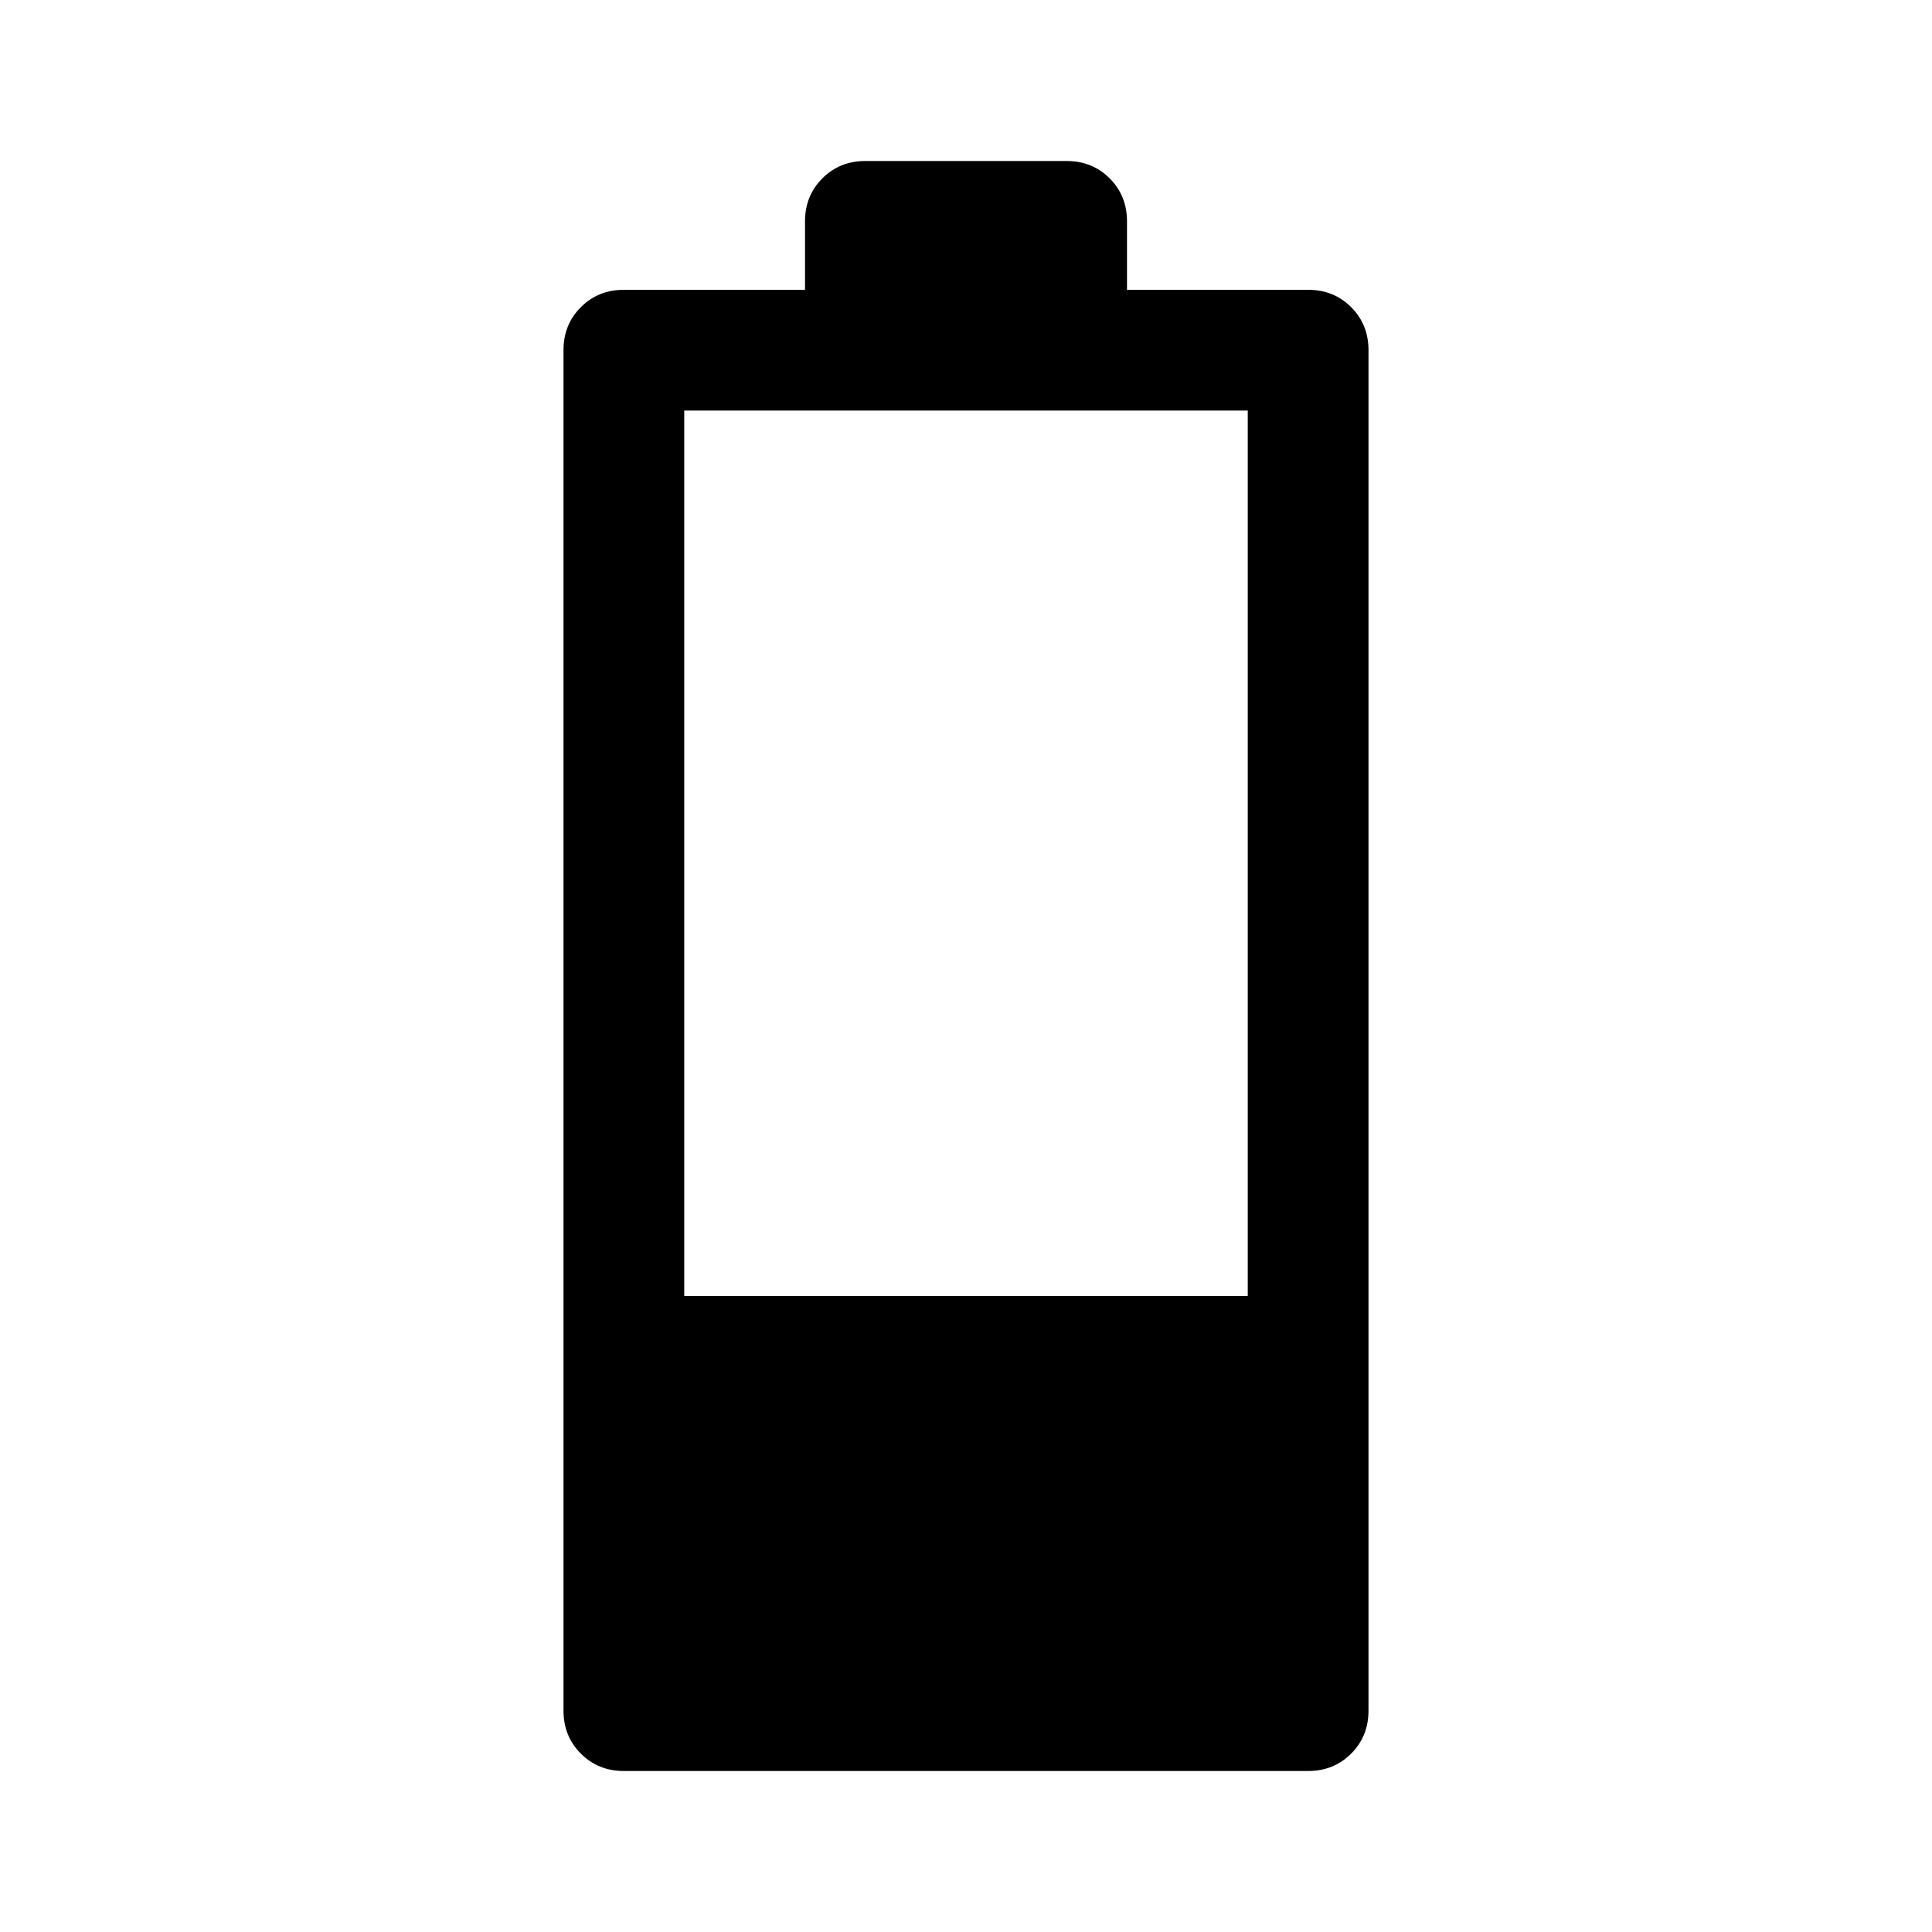
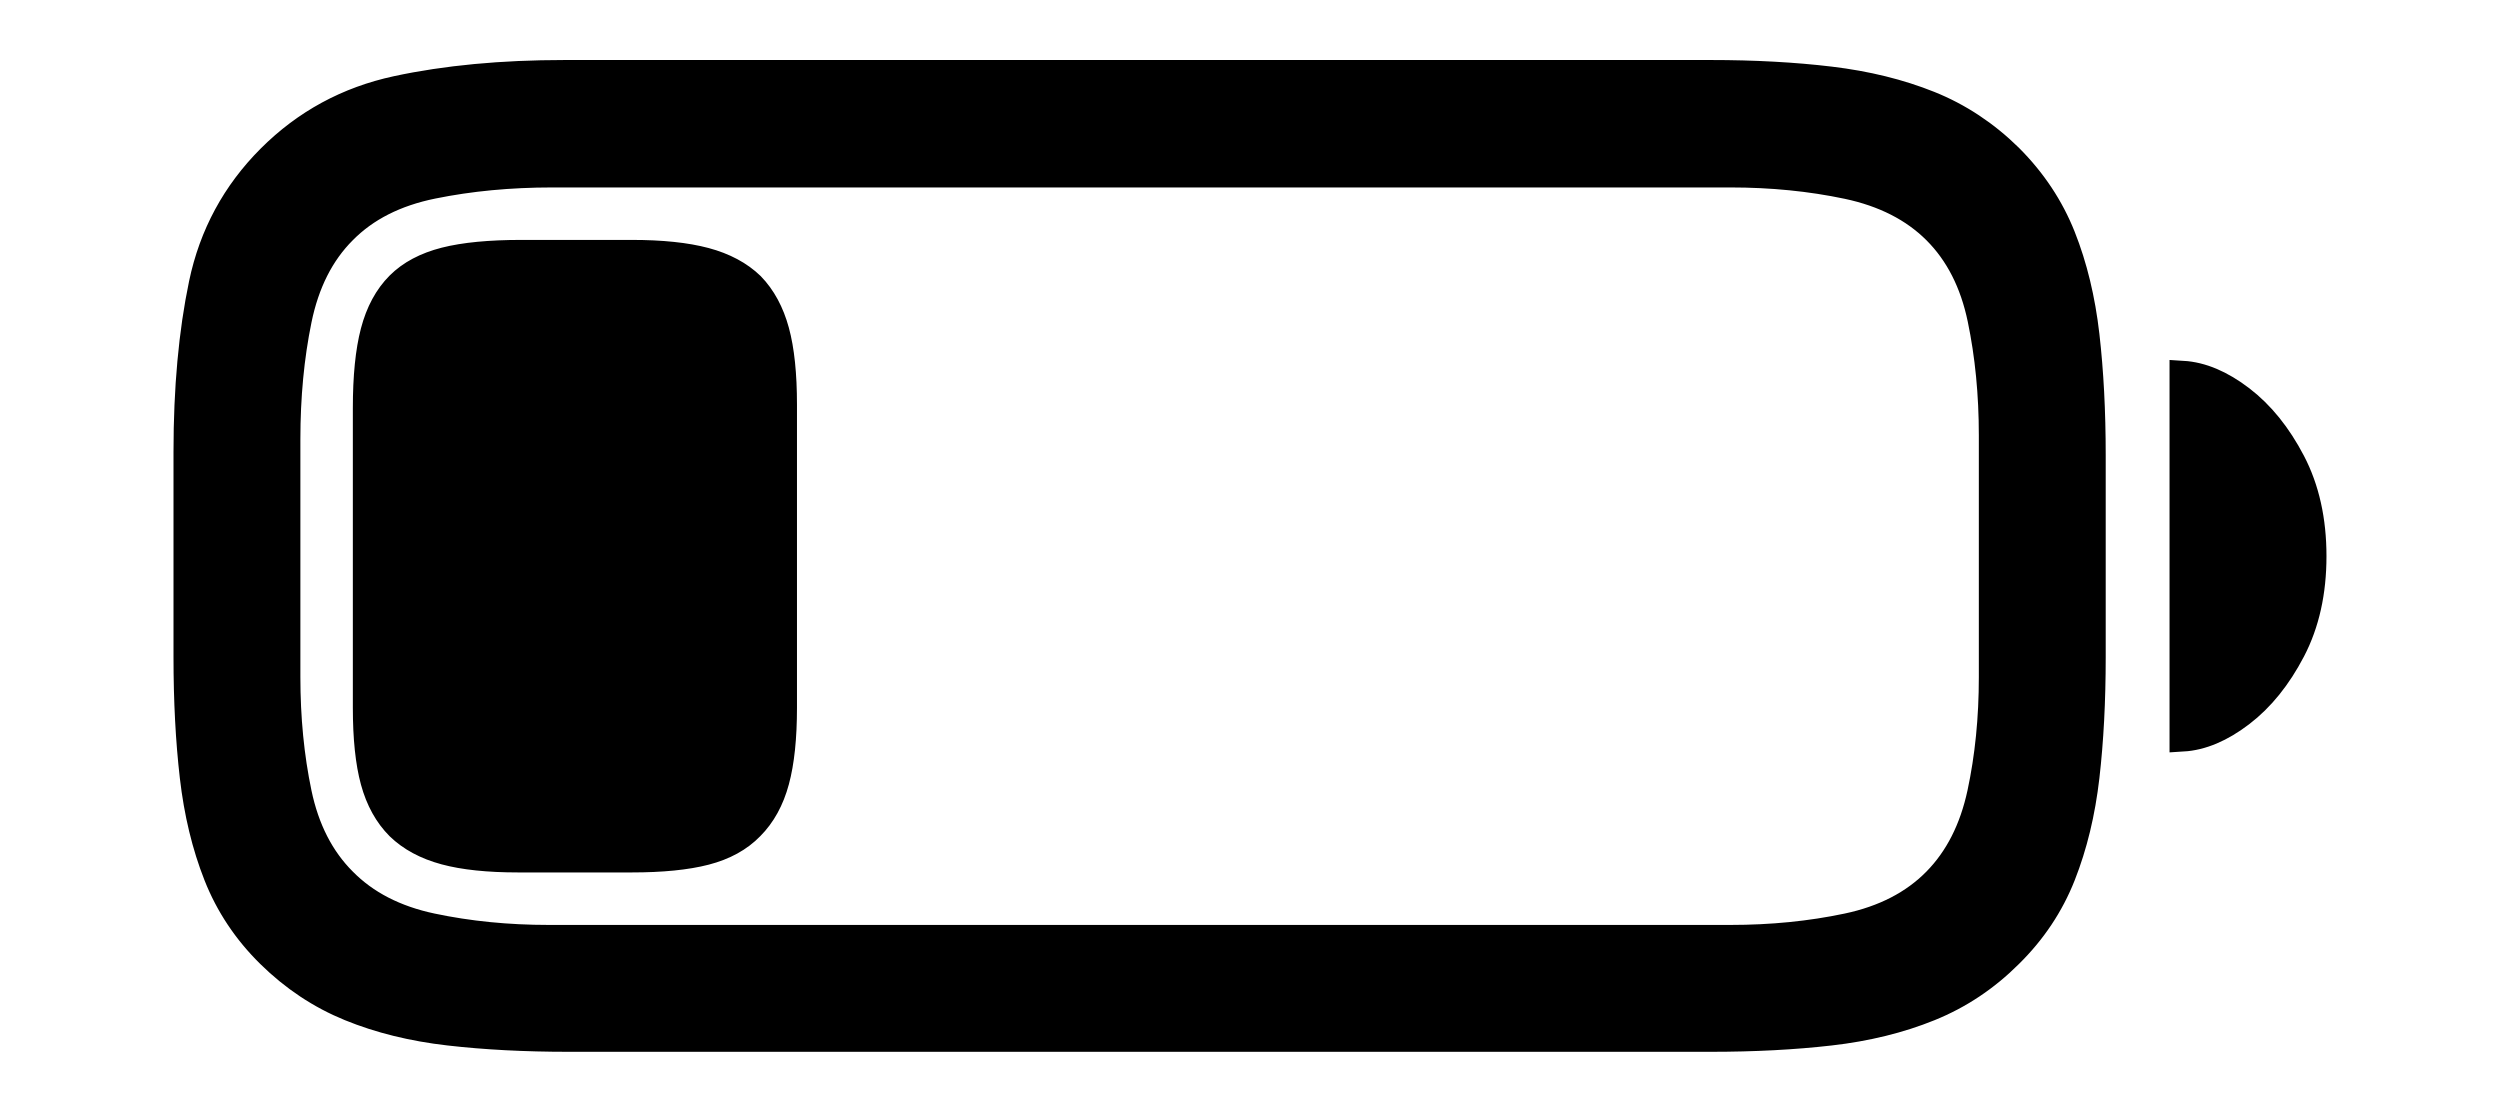
- <svg xmlns="http://www.w3.org/2000/svg" height="48" viewBox="0 -960 960 960" width="48">
-   <path d="M310-80q-12.75 0-21.37-8.63Q280-97.25 280-110v-676q0-12.75 8.63-21.38Q297.25-816 310-816h90v-34q0-12.75 8.63-21.38Q417.25-880 430-880h100q12.75 0 21.38 8.62Q560-862.75 560-850v34h90q12.75 0 21.38 8.62Q680-798.75 680-786v676q0 12.75-8.62 21.37Q662.75-80 650-80H310Zm30-236h280v-440H340v440Z" />
+ <svg xmlns="http://www.w3.org/2000/svg" width="94.639px" height="42.088px" version="1.1">
+   <g fill-rule="nonzero" transform="scale(1,-1) translate(0,-42.08789)">
+     <path fill="black" stroke="black" fill-opacity="1.0" stroke-width="1.0" d="     M 19.615,9.561     Q 17.918,9.561 16.844,9.851     Q 15.77,10.141 15.104,10.785     Q 14.438,11.451 14.147,12.515     Q 13.857,13.578 13.857,15.297     L 13.857,26.641     Q 13.857,28.424 14.147,29.53     Q 14.438,30.637 15.104,31.303     Q 15.748,31.947 16.844,32.227     Q 17.939,32.506 19.744,32.506     L 23.912,32.506     Q 25.609,32.506 26.694,32.216     Q 27.779,31.926 28.445,31.281     Q 29.09,30.615 29.38,29.552     Q 29.67,28.488 29.67,26.77     L 29.67,15.297     Q 29.67,13.6 29.38,12.525     Q 29.09,11.451 28.424,10.785     Q 27.779,10.119 26.705,9.84     Q 25.631,9.561 23.912,9.561     Z     M 21.527,2.771     Q 19.057,2.771 16.994,3.008     Q 14.932,3.244 13.245,3.932     Q 11.559,4.619 10.205,5.951     Q 8.873,7.262 8.207,8.948     Q 7.541,10.635 7.305,12.687     Q 7.068,14.738 7.068,17.209     L 7.068,24.986     Q 7.068,28.574 7.648,31.346     Q 8.229,34.117 10.227,36.115     Q 12.225,38.113 15.018,38.715     Q 17.811,39.316 21.377,39.316     L 64.754,39.316     Q 67.225,39.316 69.287,39.069     Q 71.35,38.822 73.036,38.146     Q 74.723,37.469 76.076,36.137     Q 77.408,34.805 78.074,33.129     Q 78.74,31.453 78.977,29.391     Q 79.213,27.328 79.213,24.857     L 79.213,17.209     Q 79.213,14.738 78.977,12.687     Q 78.74,10.635 78.074,8.948     Q 77.408,7.262 76.076,5.951     Q 74.744,4.619 73.047,3.932     Q 71.35,3.244 69.287,3.008     Q 67.225,2.771 64.754,2.771     Z     M 20.775,6.574     L 65.506,6.574     Q 67.848,6.574 69.932,7.015     Q 72.016,7.455 73.283,8.744     Q 74.529,10.012 74.97,12.063     Q 75.41,14.115 75.41,16.457     L 75.41,25.609     Q 75.41,27.951 74.98,30.014     Q 74.551,32.076 73.283,33.344     Q 72.016,34.611 69.932,35.052     Q 67.848,35.492 65.506,35.492     L 20.904,35.492     Q 18.498,35.492 16.382,35.062     Q 14.266,34.633 12.998,33.344     Q 11.73,32.076 11.301,29.981     Q 10.871,27.887 10.871,25.459     L 10.871,16.457     Q 10.871,14.115 11.301,12.063     Q 11.73,10.012 12.998,8.744     Q 14.266,7.455 16.35,7.015     Q 18.434,6.574 20.775,6.574     Z     M 82.629,14.137     L 82.629,27.93     Q 83.703,27.865 84.842,26.995     Q 85.98,26.125 86.775,24.6     Q 87.57,23.074 87.57,21.033     Q 87.57,18.992 86.775,17.467     Q 85.98,15.941 84.842,15.071     Q 83.703,14.201 82.629,14.137     Z " />
+   </g>
</svg>
